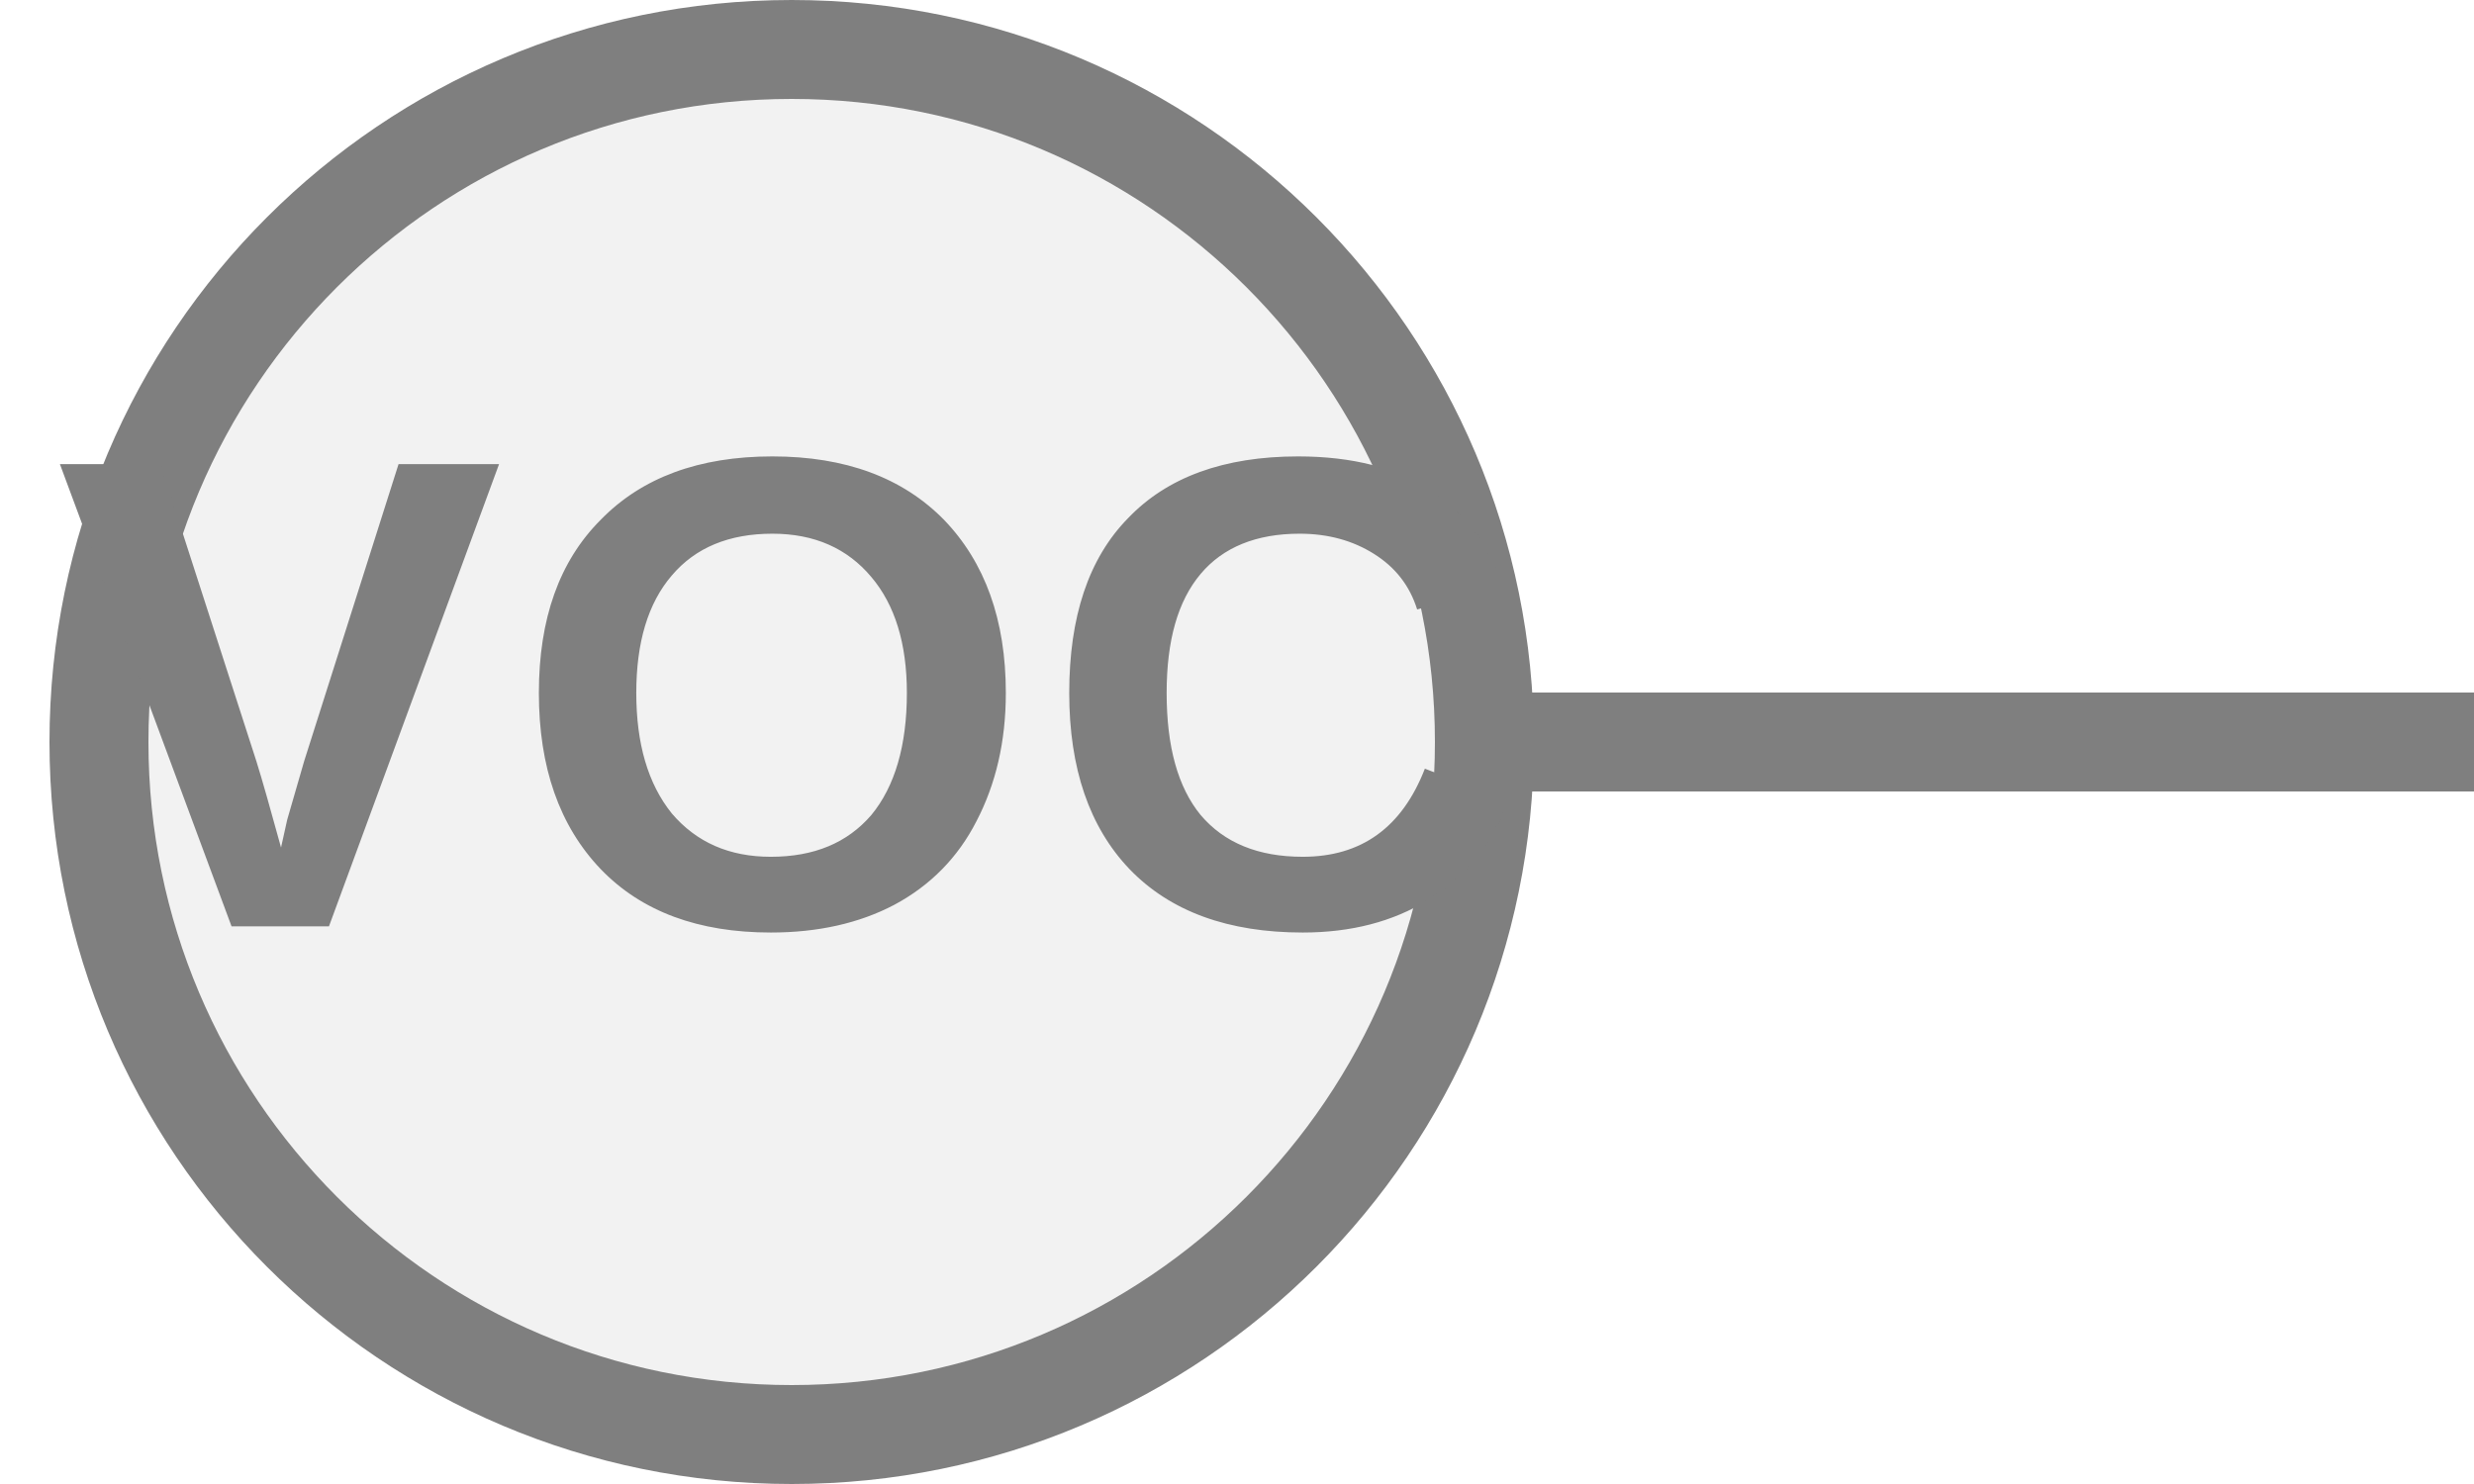
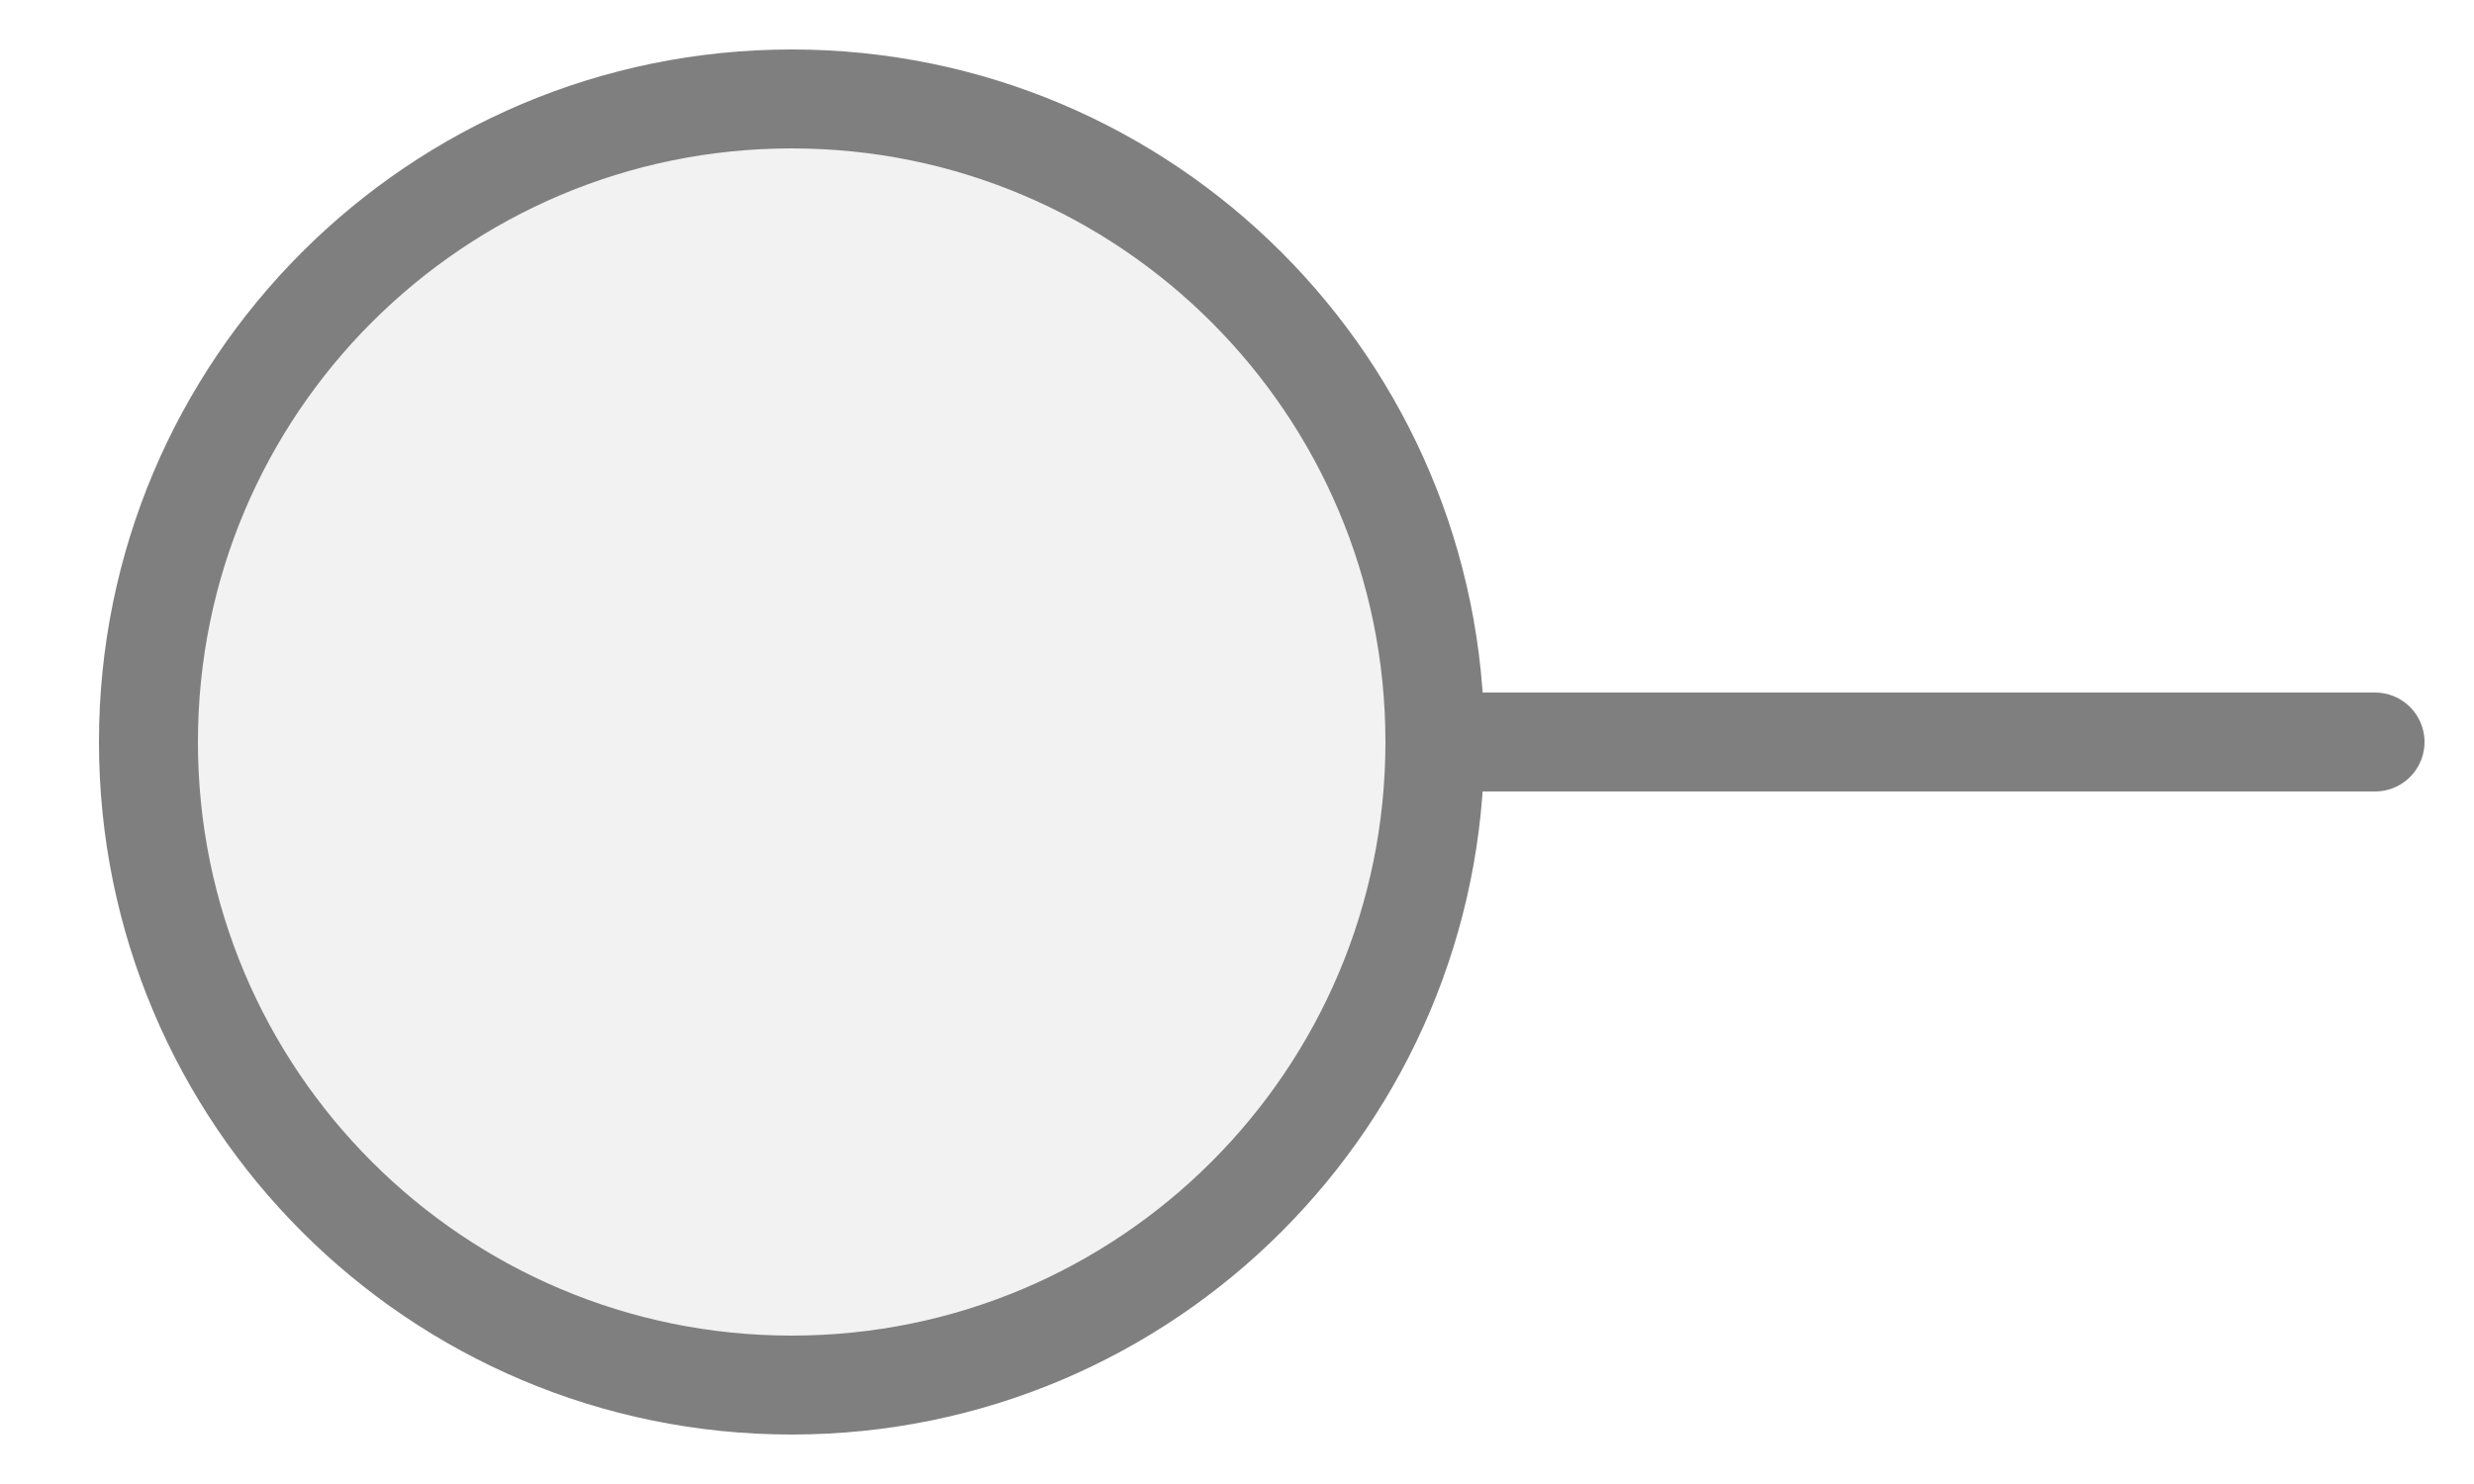
<svg xmlns="http://www.w3.org/2000/svg" width="25px" height="15px" viewBox="0 0 25 15">
-   <line x1="14.5" y1="7.5" x2="25" y2="7.5" stroke="#7f7f7f" stroke-width="1" stroke-linecap="round" />
-   <circle cx="8" cy="7.5" r="7" fill="#f2f2f2" stroke="#7f7f7f" stroke-width="1" />
-   <text x="8" y="7.431" fill="#7f7f7f" font-family="Arial, Helvetica, sans-serif" font-size="6.804px" font-style="normal" font-weight="600" letter-spacing="0.01em" text-anchor="middle" dominant-baseline="middle">VOC</text>
+   <line x1="24" y1="7.5" x2="14.5" y2="7.5" stroke="#7f7f7f" stroke-width="1" stroke-linecap="round" />
+   <circle cx="8" cy="7.5" r="6.5" fill="#f2f2f2" stroke="#7f7f7f" stroke-width="1" />
</svg>
